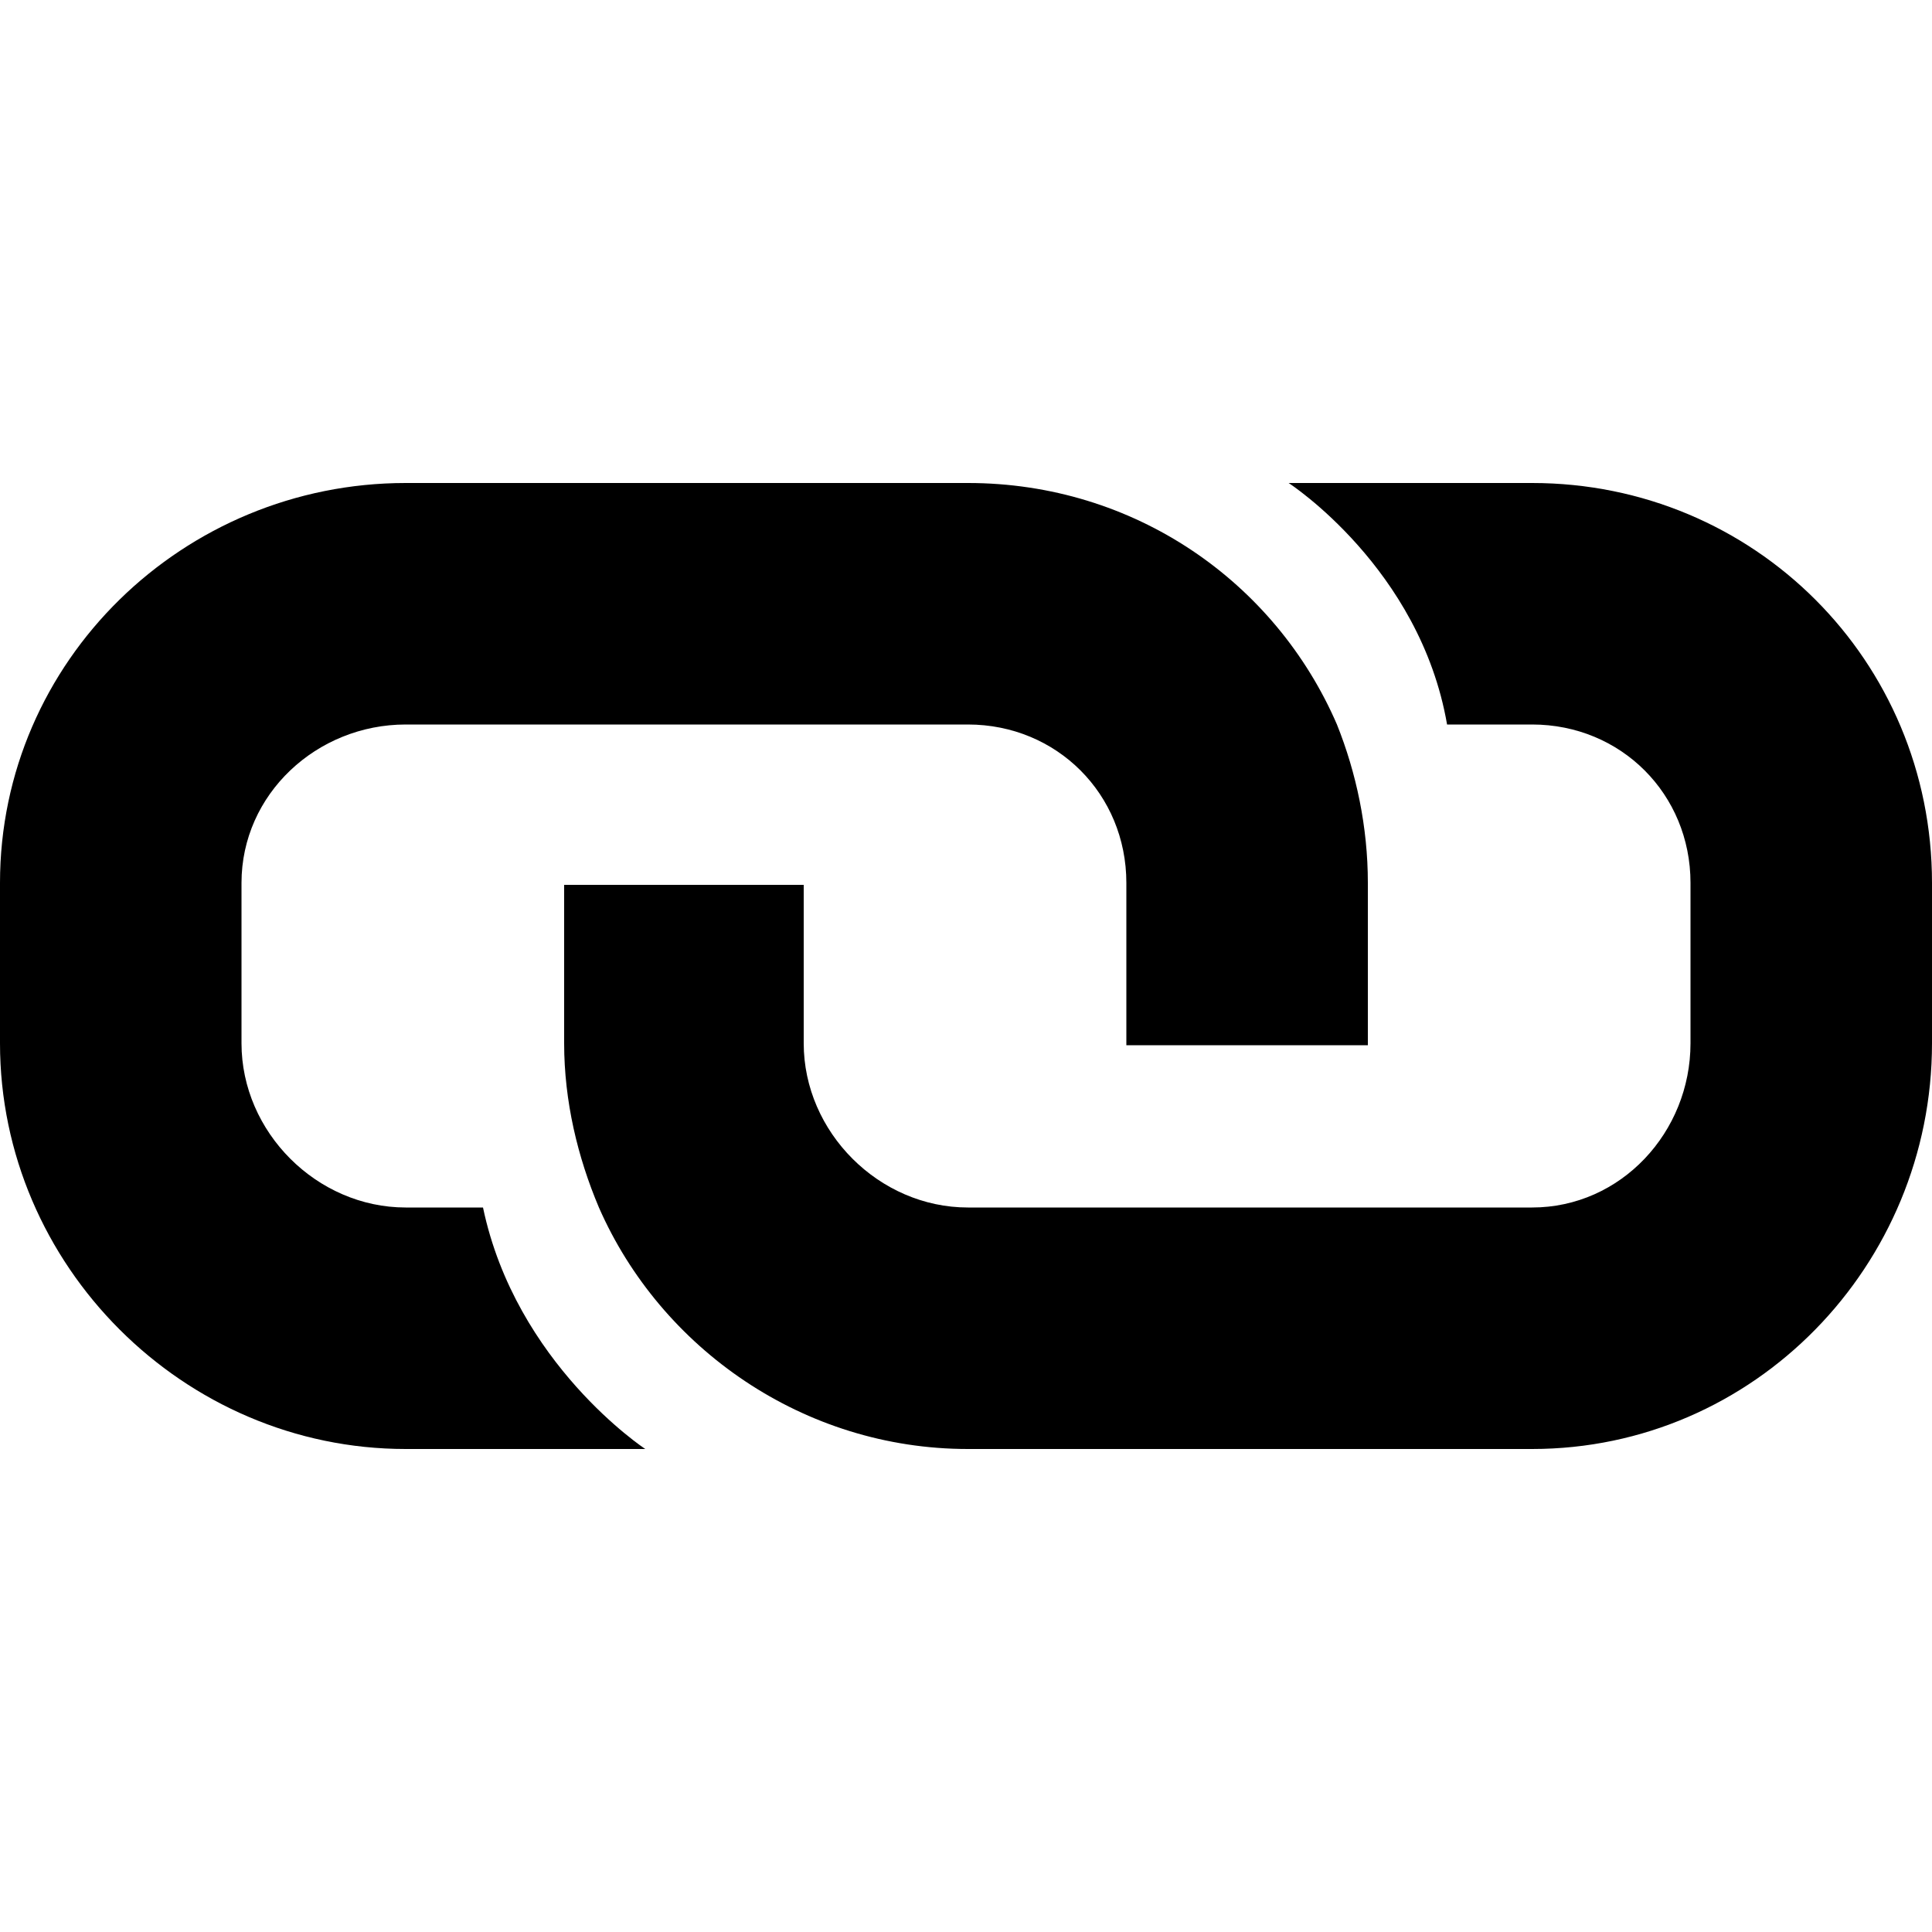
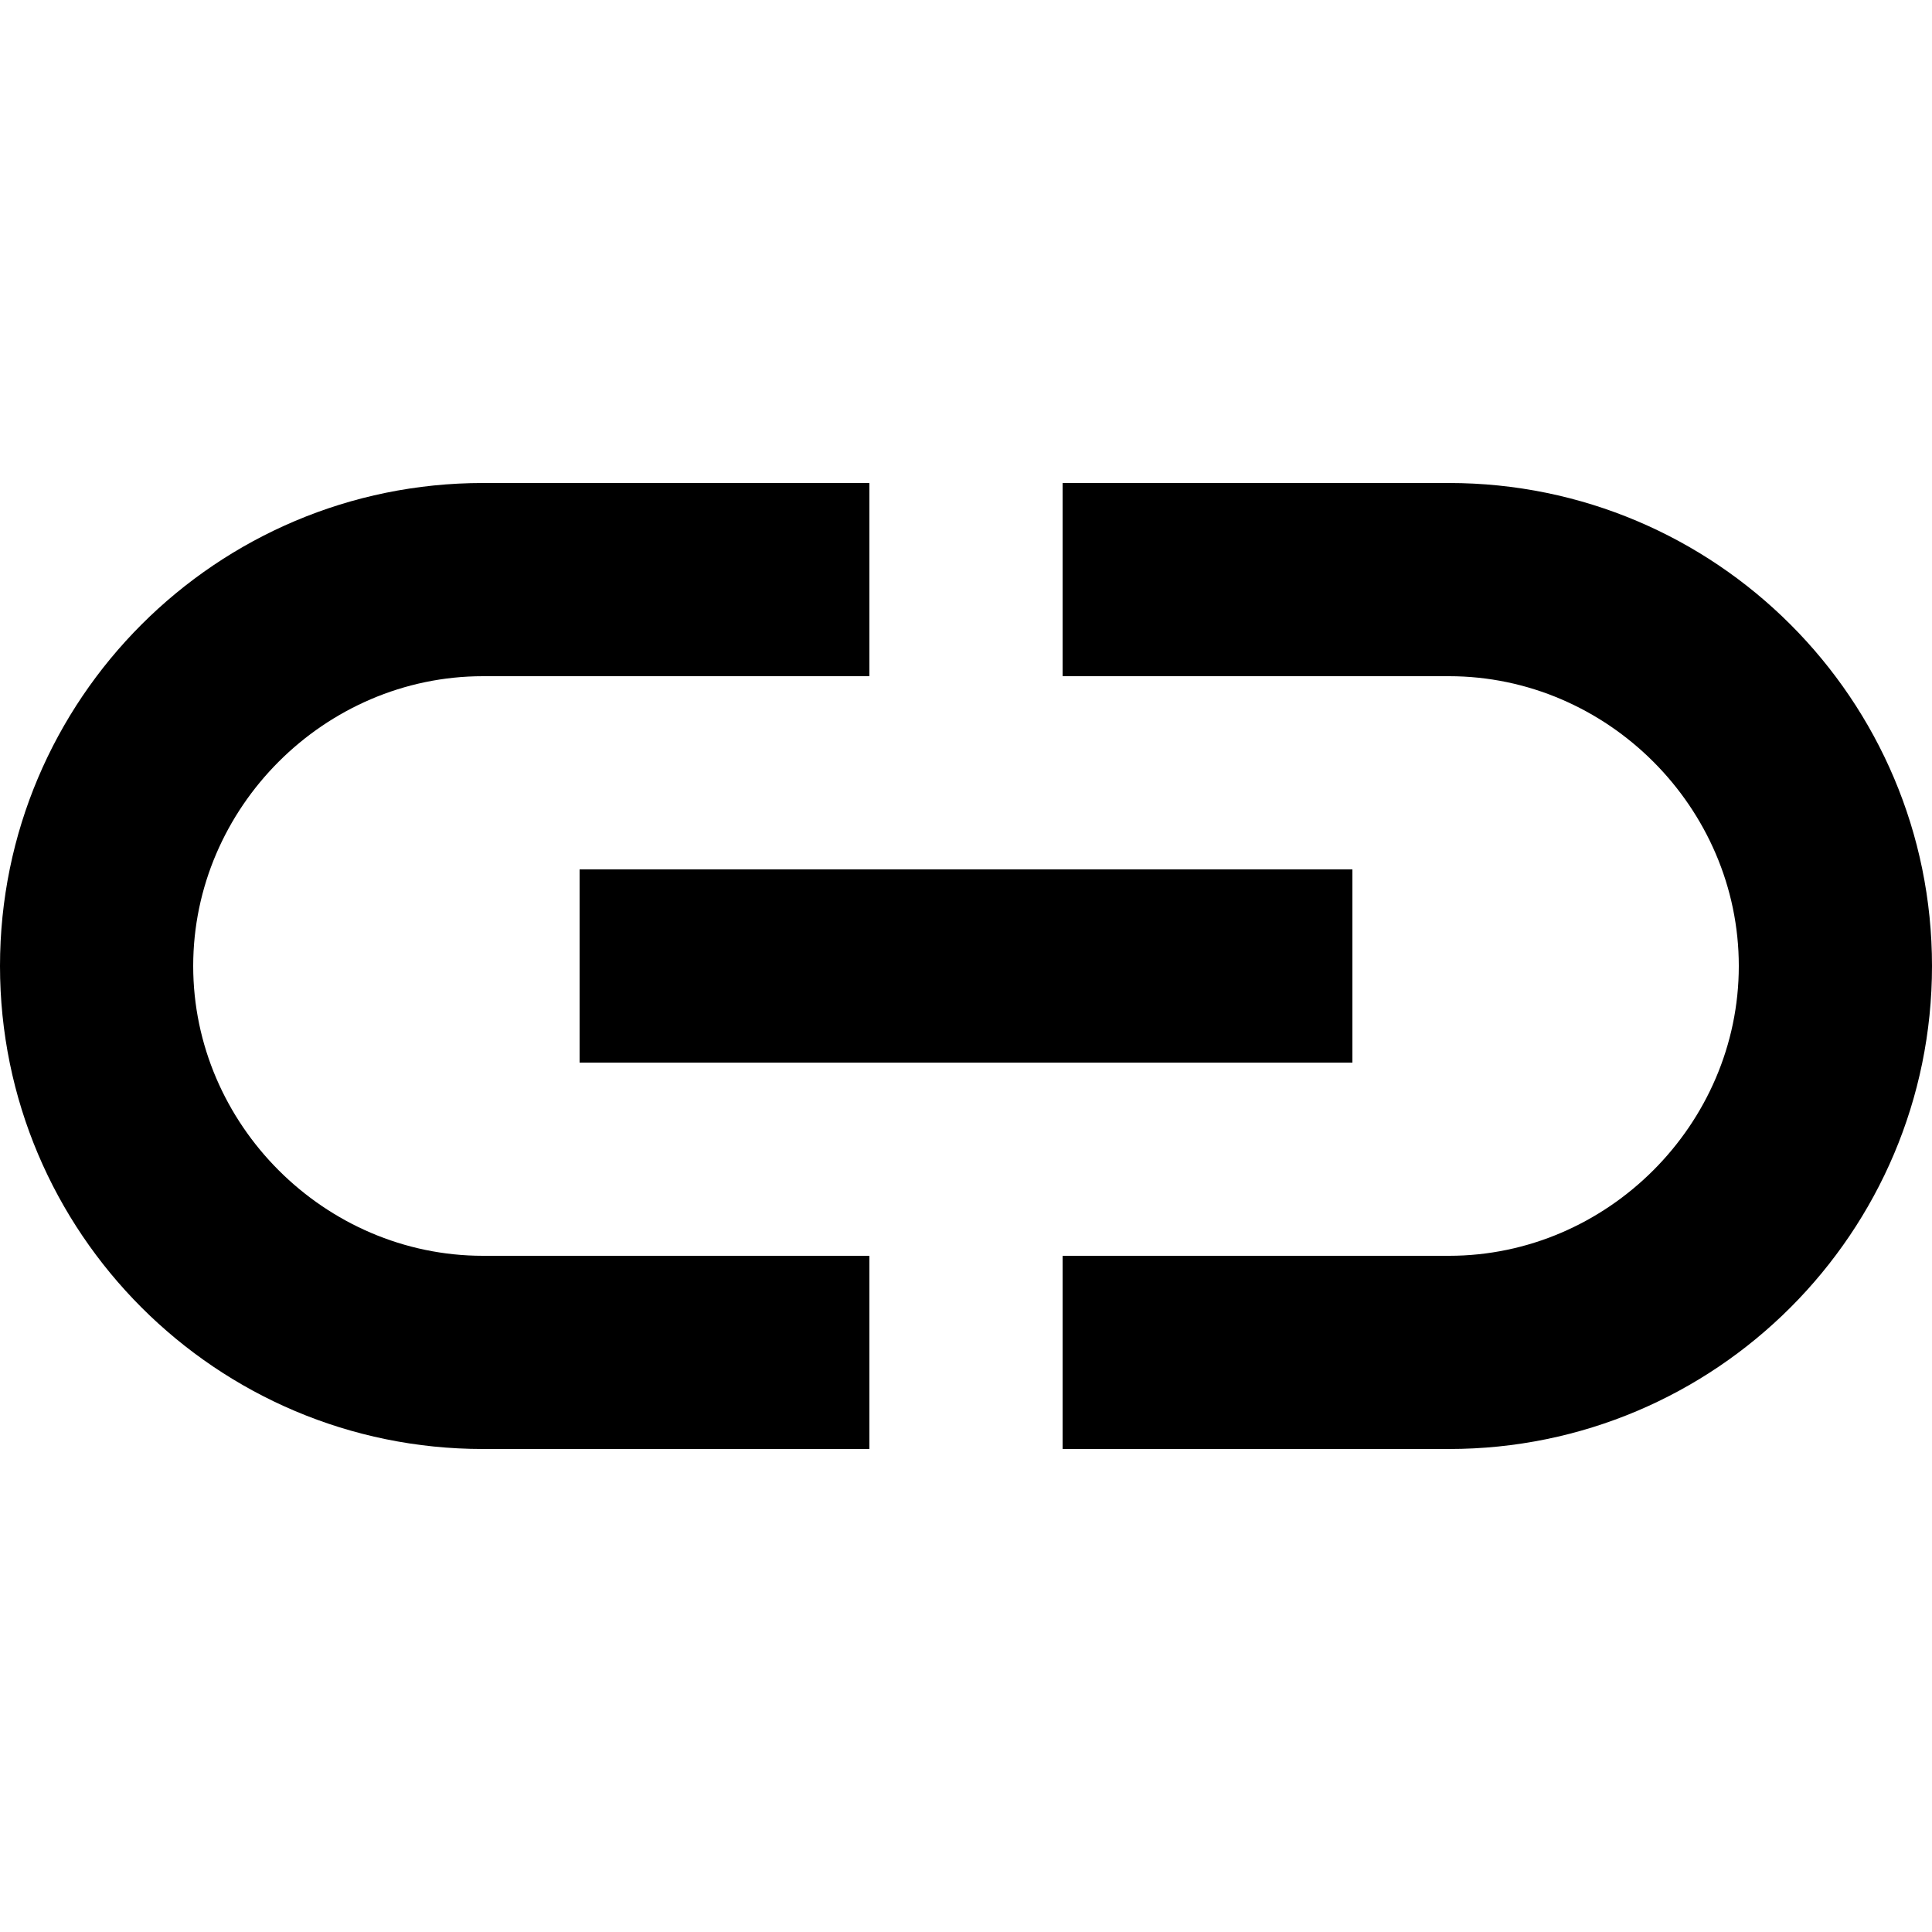
- <svg xmlns="http://www.w3.org/2000/svg" viewBox="0 0 100 100">
-   <path d="M50.1 37.5H50h.1zM79.3 25H66.7s6.8 4.4 8.2 12.5H79.3c4.6 0 8.2 3.6 8.2 8.2V54c0 4.6-3.6 8.5-8.2 8.5H50.1c-4.6 0-8.5-3.9-8.5-8.5v-8.2H29.2V54c0 3 .7 5.9 1.8 8.5C34.2 69.8 41.6 75 50.1 75h29.2c11.5 0 20.7-9.5 20.7-21v-8.3C100 34.2 90.8 25 79.3 25z" />
-   <path d="M69.2 37.5C66 30.1 58.7 25 50.1 25H21C9.5 25 0 34.2 0 45.7V54c0 11.5 9.5 21 21 21h12.4s-6.7-4.4-8.4-12.5h-4c-4.6 0-8.5-3.9-8.5-8.5v-8.3c0-4.6 3.9-8.2 8.5-8.2h29.1c4.6 0 8.2 3.6 8.2 8.2v8.4h12.5v-8.4c0-2.9-.6-5.7-1.6-8.2z" />
+ <svg xmlns="http://www.w3.org/2000/svg" viewBox="0 0 100 100" style="enable-background: new 0 0 100 100" xml:space="preserve">
+   <path d="M0 0h100v100H0V0z" style="fill: none" />
+   <path d="M75 25H55v10h20c8.2 0 15 6.8 15 15s-6.8 15-15 15H55v10h20c13.8 0 25-11.2 25-25S88.8 25 75 25zM45 65H25c-8.2 0-15-6.8-15-15s6.8-15 15-15h20V25H25C11.2 25 0 36.2 0 50s11.2 25 25 25h20V65zM30 45h40v10H30V45zm45-20H55v10h20c8.2 0 15 6.8 15 15s-6.8 15-15 15H55v10h20c13.8 0 25-11.2 25-25S88.8 25 75 25zM45 65H25c-8.2 0-15-6.8-15-15s6.8-15 15-15h20V25H25C11.2 25 0 36.2 0 50s11.2 25 25 25h20V65zM30 45h40v10H30V45z" />
</svg>
